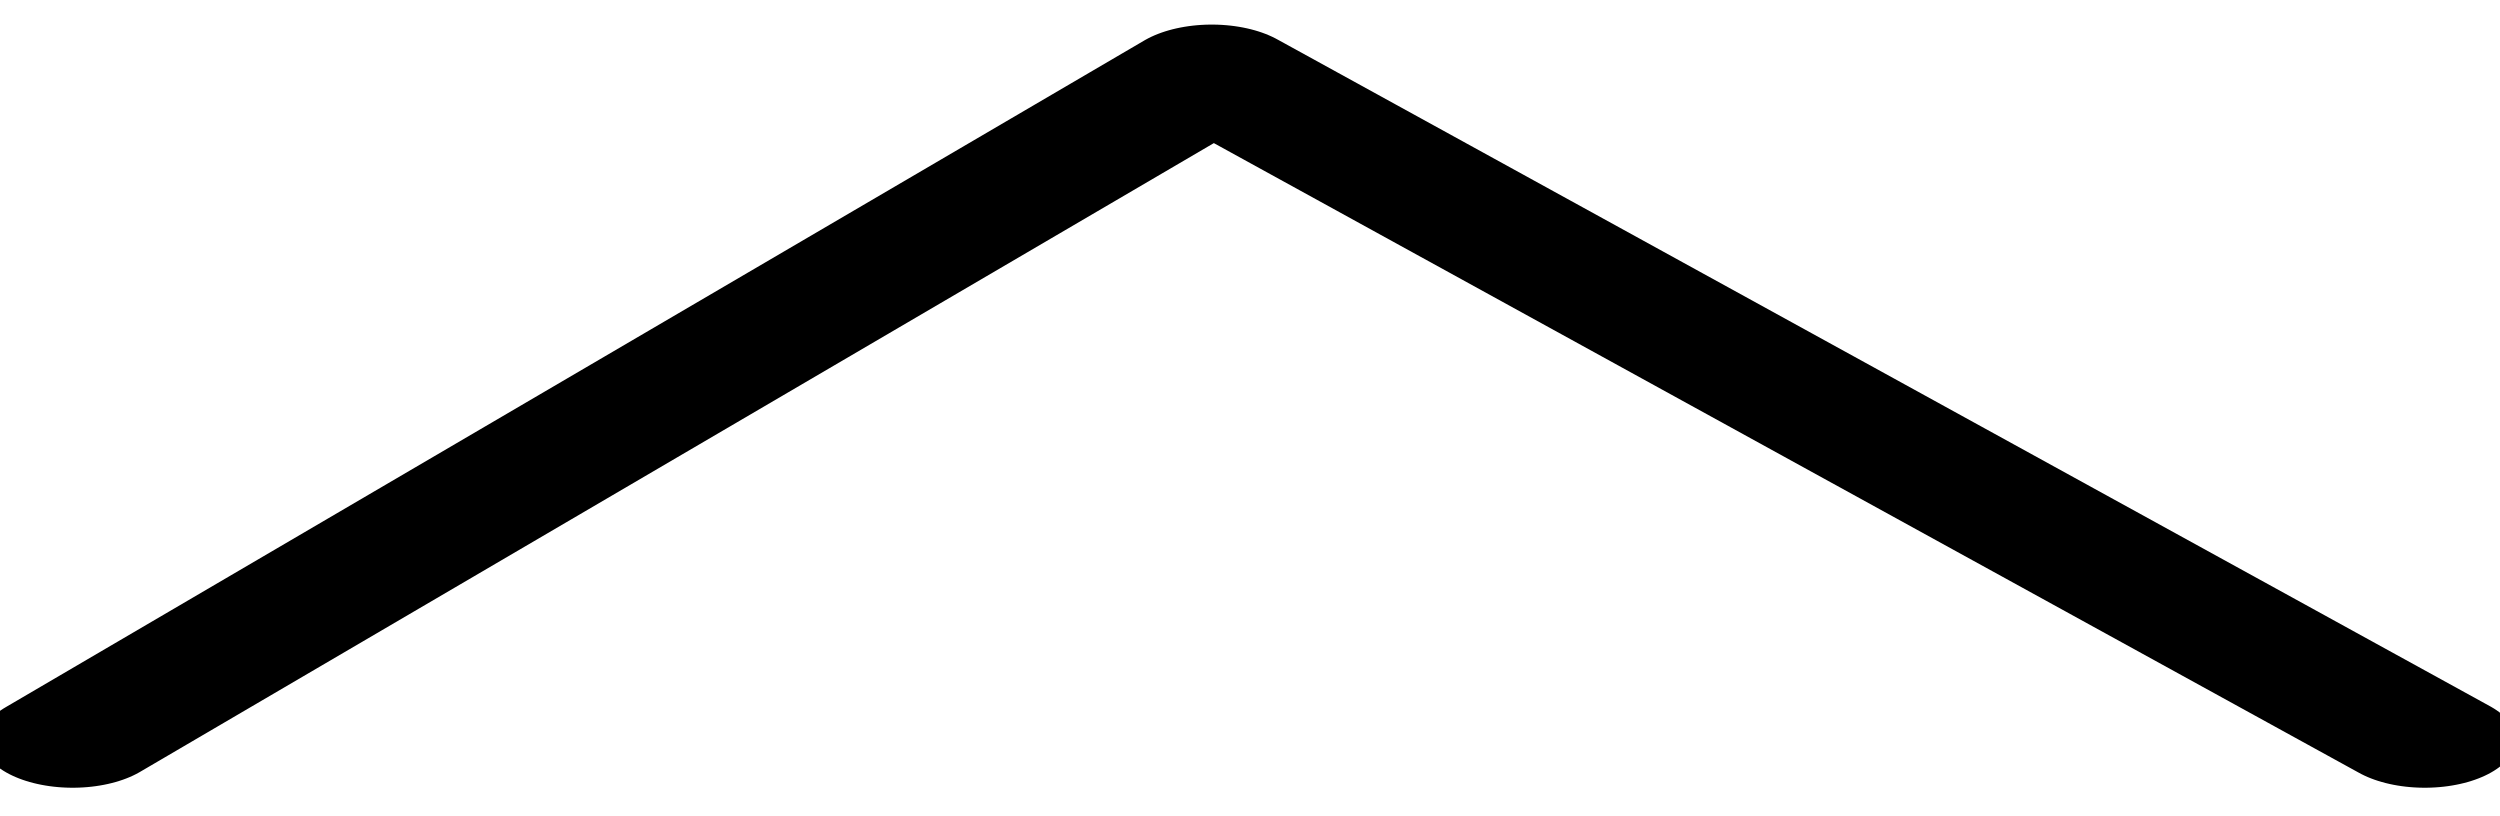
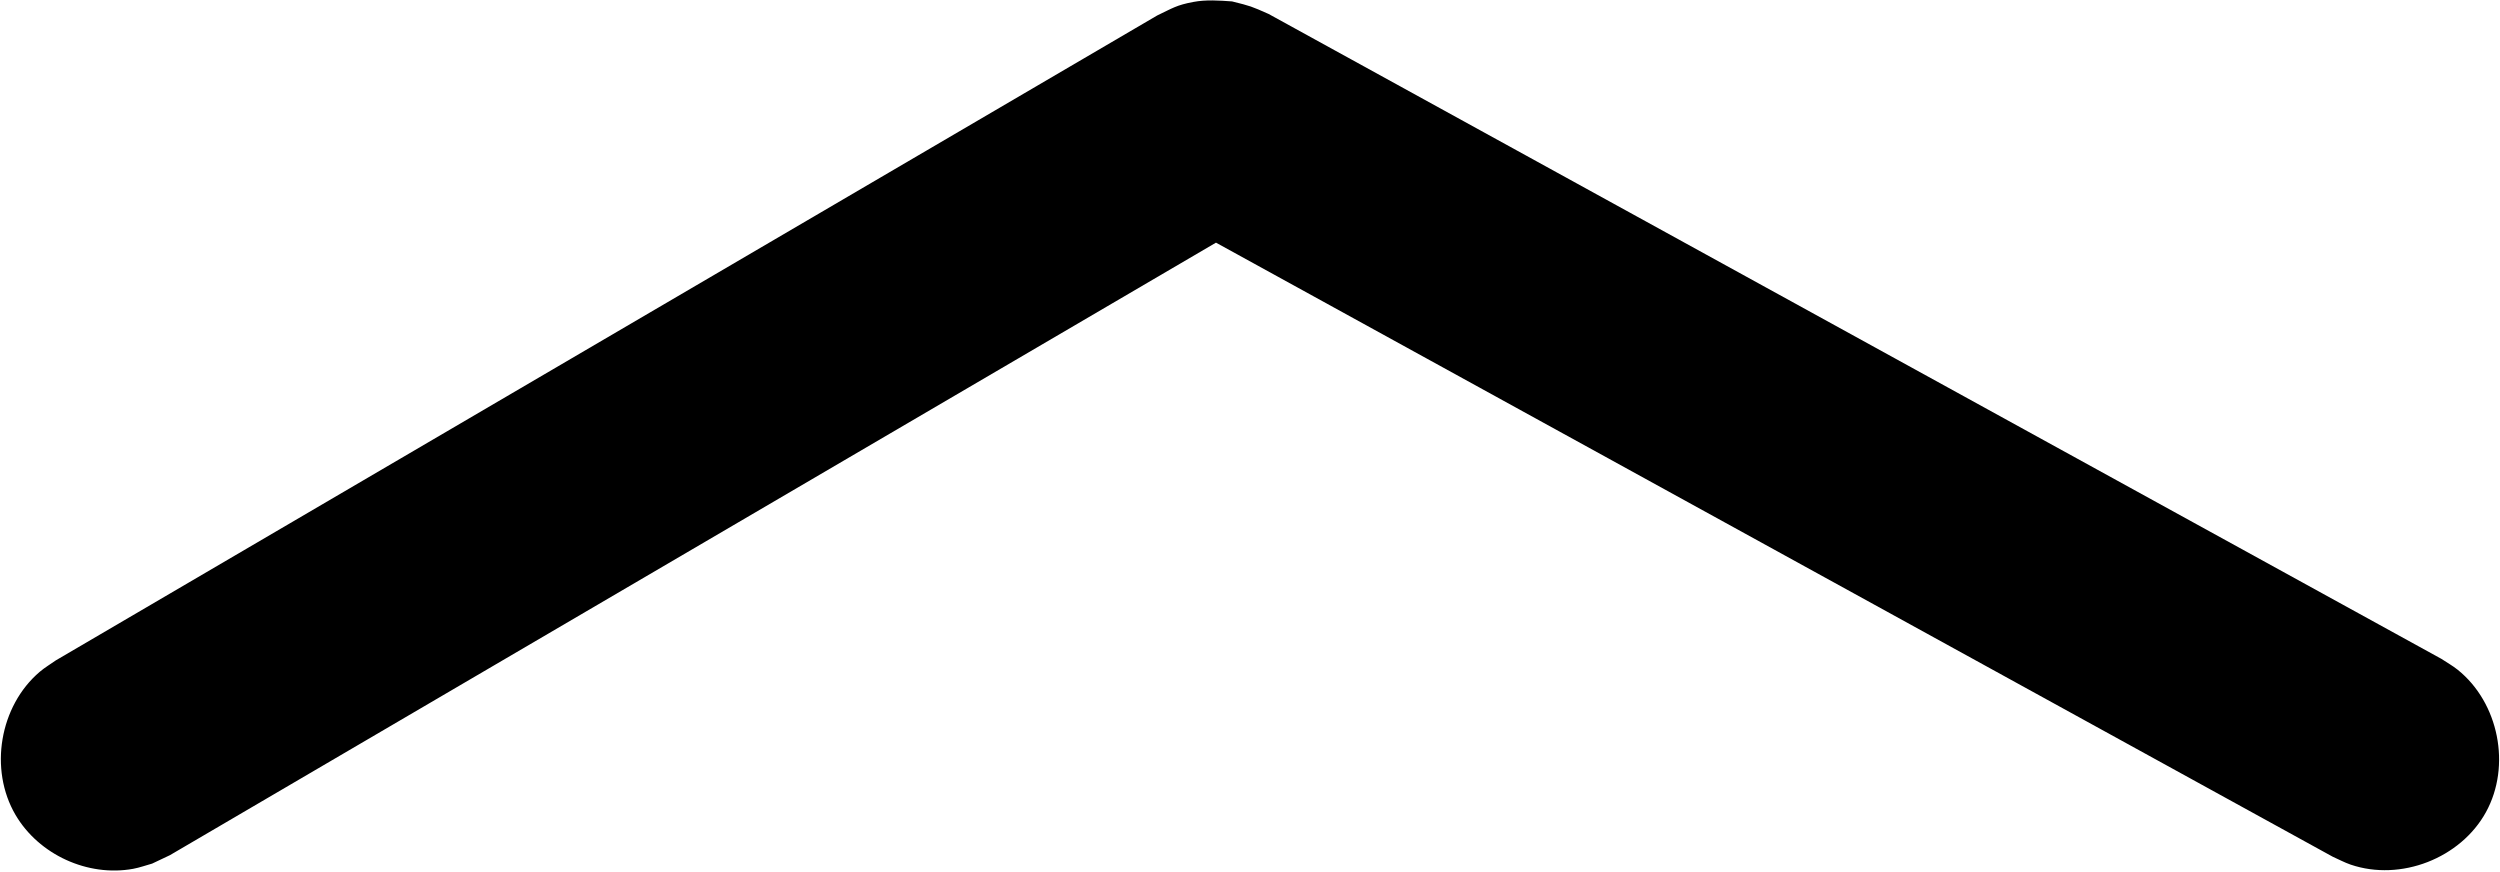
- <svg xmlns="http://www.w3.org/2000/svg" clip-rule="evenodd" fill-rule="evenodd" stroke-linecap="round" stroke-linejoin="round" stroke-miterlimit="1.5" viewBox="0 0 671 219">
-   <path d="m725.573 479.026-325.573-338.163-305.736 338.163" fill="none" stroke="#000" stroke-width="48.74" transform="matrix(1 0 0 .529408 -74.7641 -55.0741)" />
+ <svg xmlns="http://www.w3.org/2000/svg" clip-rule="evenodd" fill-rule="evenodd" stroke-linejoin="round" stroke-miterlimit="2" viewBox="0 0 694 242">
+   <g transform="matrix(1 0 0 .529408 -62.9308 -43.2408)">
+     <path d="m725.573 479.026-325.573-338.163-305.736 338.163" fill="none" />
+     <path d="m404.948 82.42c5.219 2.461 5.232 2.469 10.15 6.581l325.573 338.163c1.513 1.913 3.119 3.585 4.538 5.74 11.373 17.275 14.893 50.344 7.82 74.64-7.031 24.155-23.661 36.446-37.556 27.508-1.724-1.108-3.332-2.776-4.997-4.164l-309.99-321.976-290.389 321.188-4.936 4.417c-1.756.911-3.476 2.113-5.267 2.731-12.584 4.342-26.188-7.411-32.669-28.315-7.374-23.788-4.435-57.059 6.752-75.011 1.387-2.227 2.969-3.98 4.454-5.97l305.736-338.162c4.302-3.863 5.318-5.418 10.052-7.096 3.521-1.249 7.141-.766 10.729-.274z" />
+   </g>
</svg>
